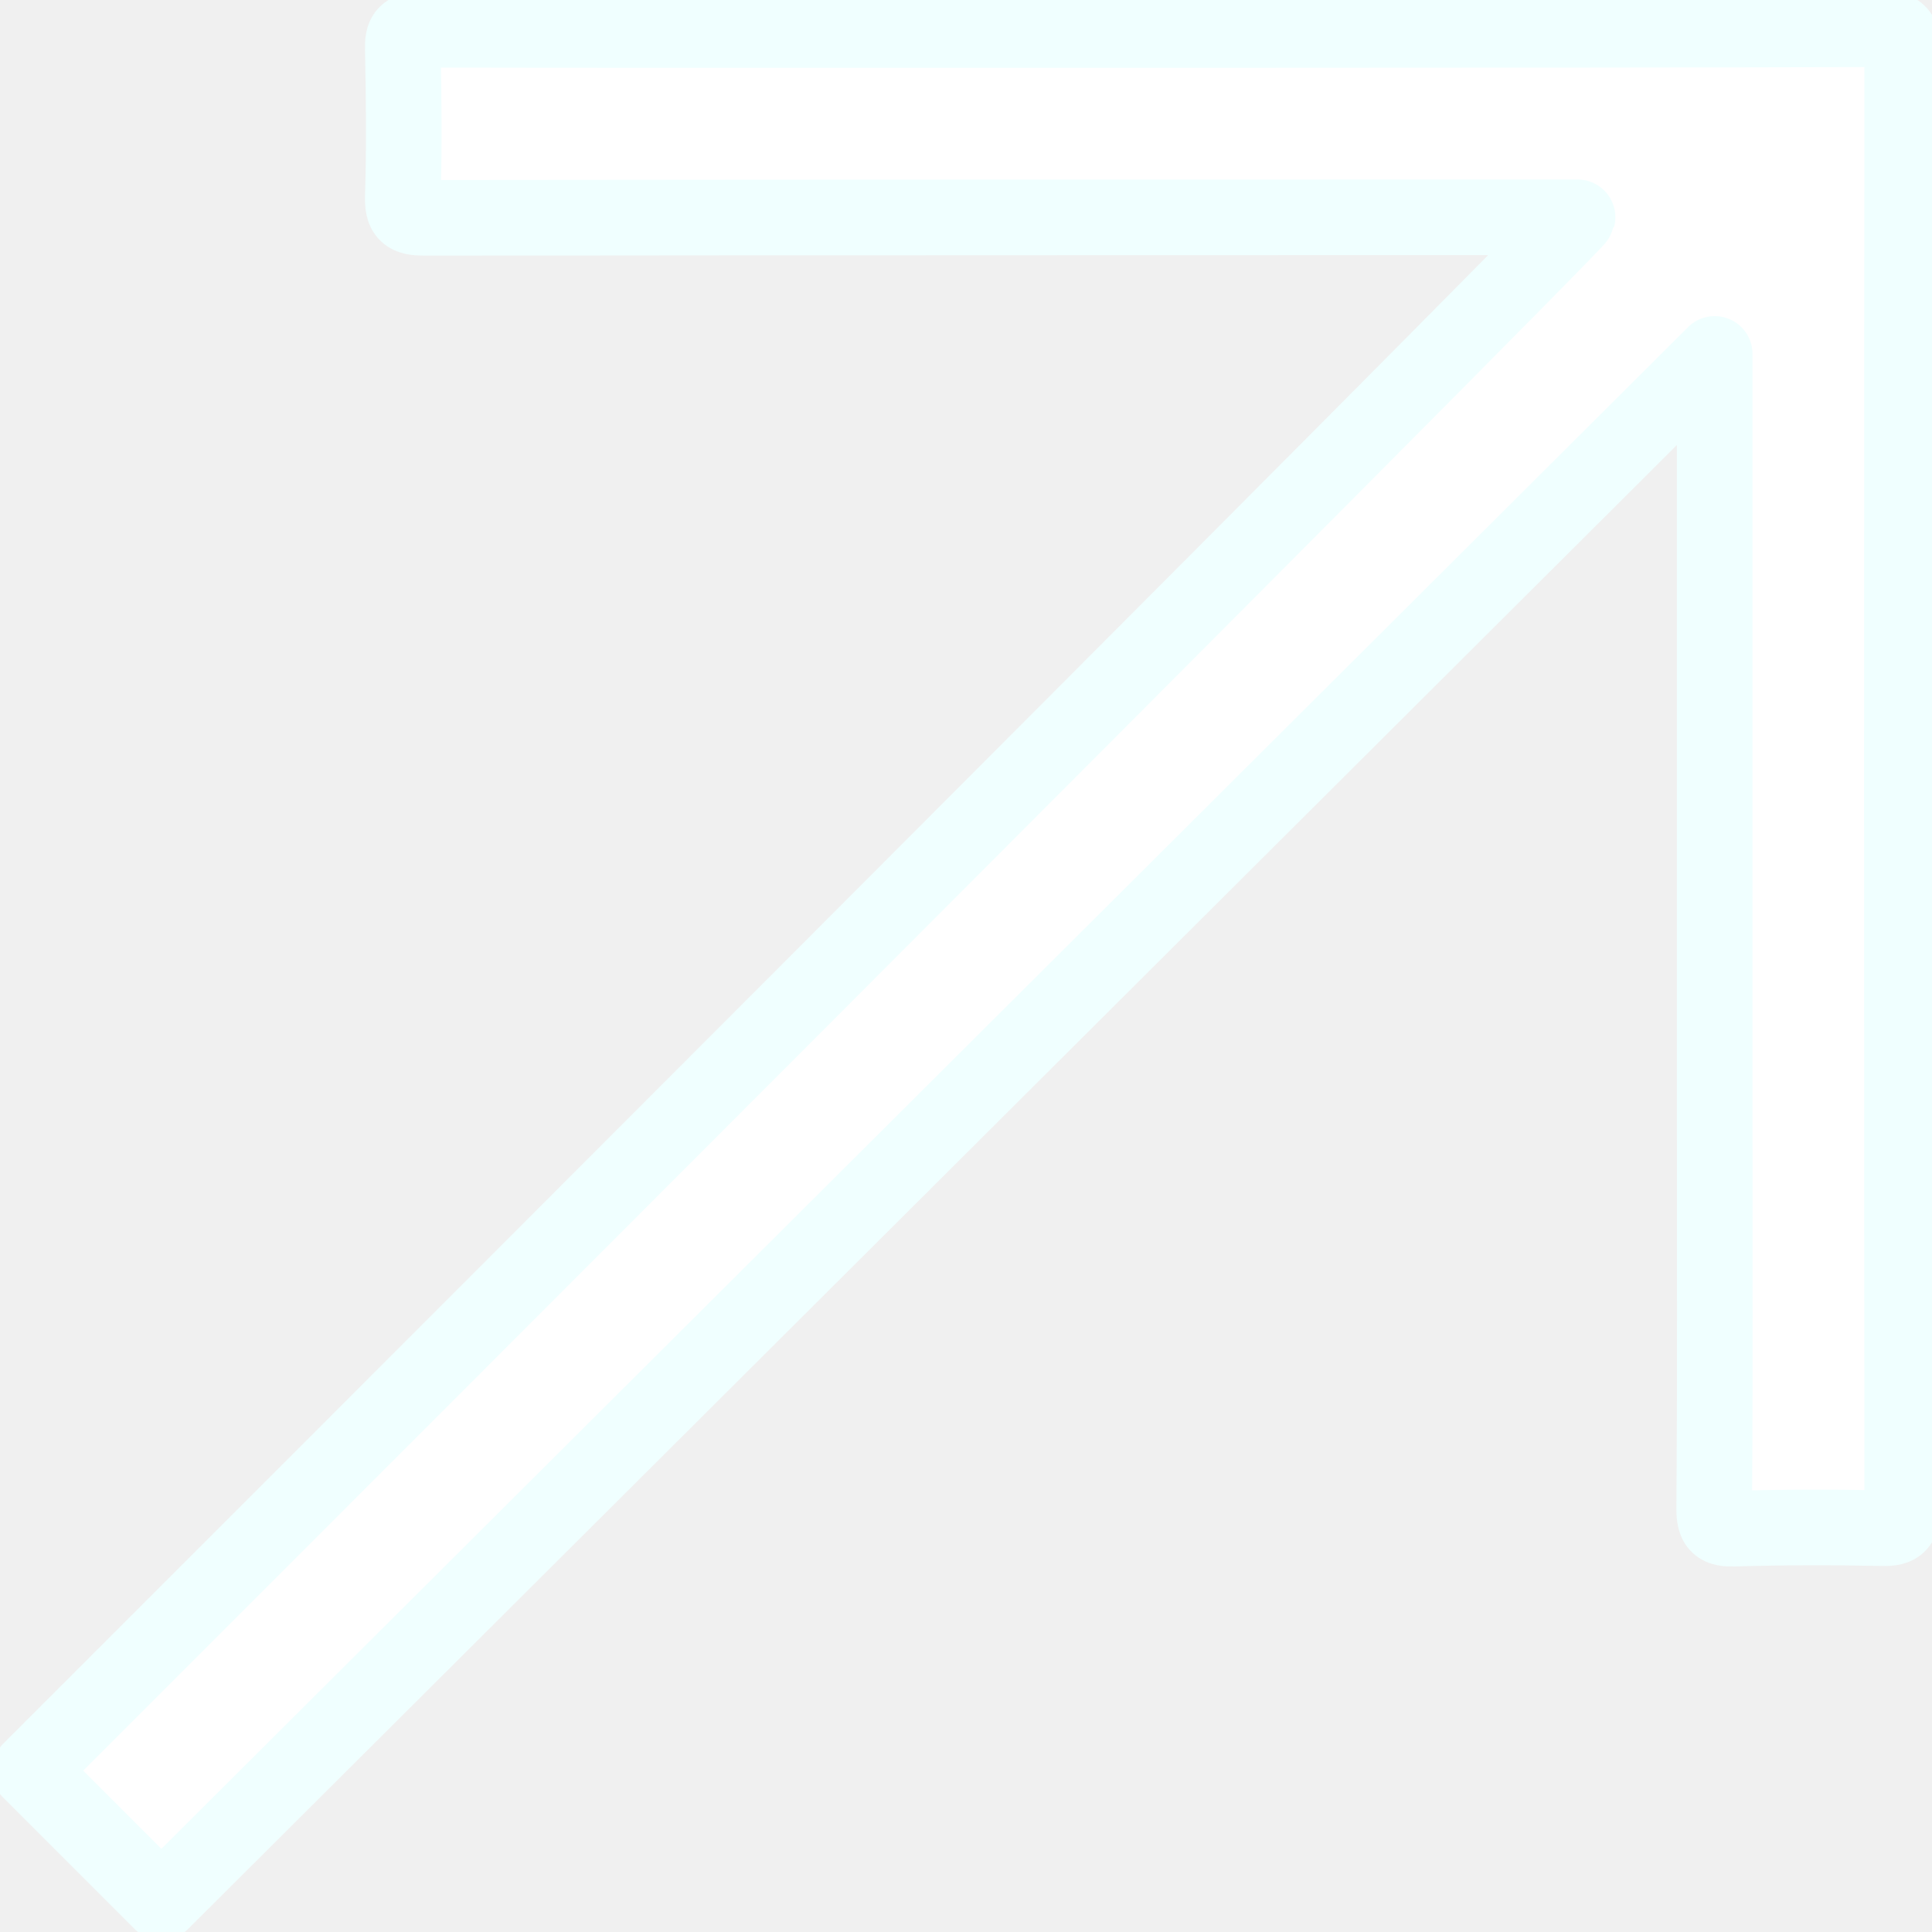
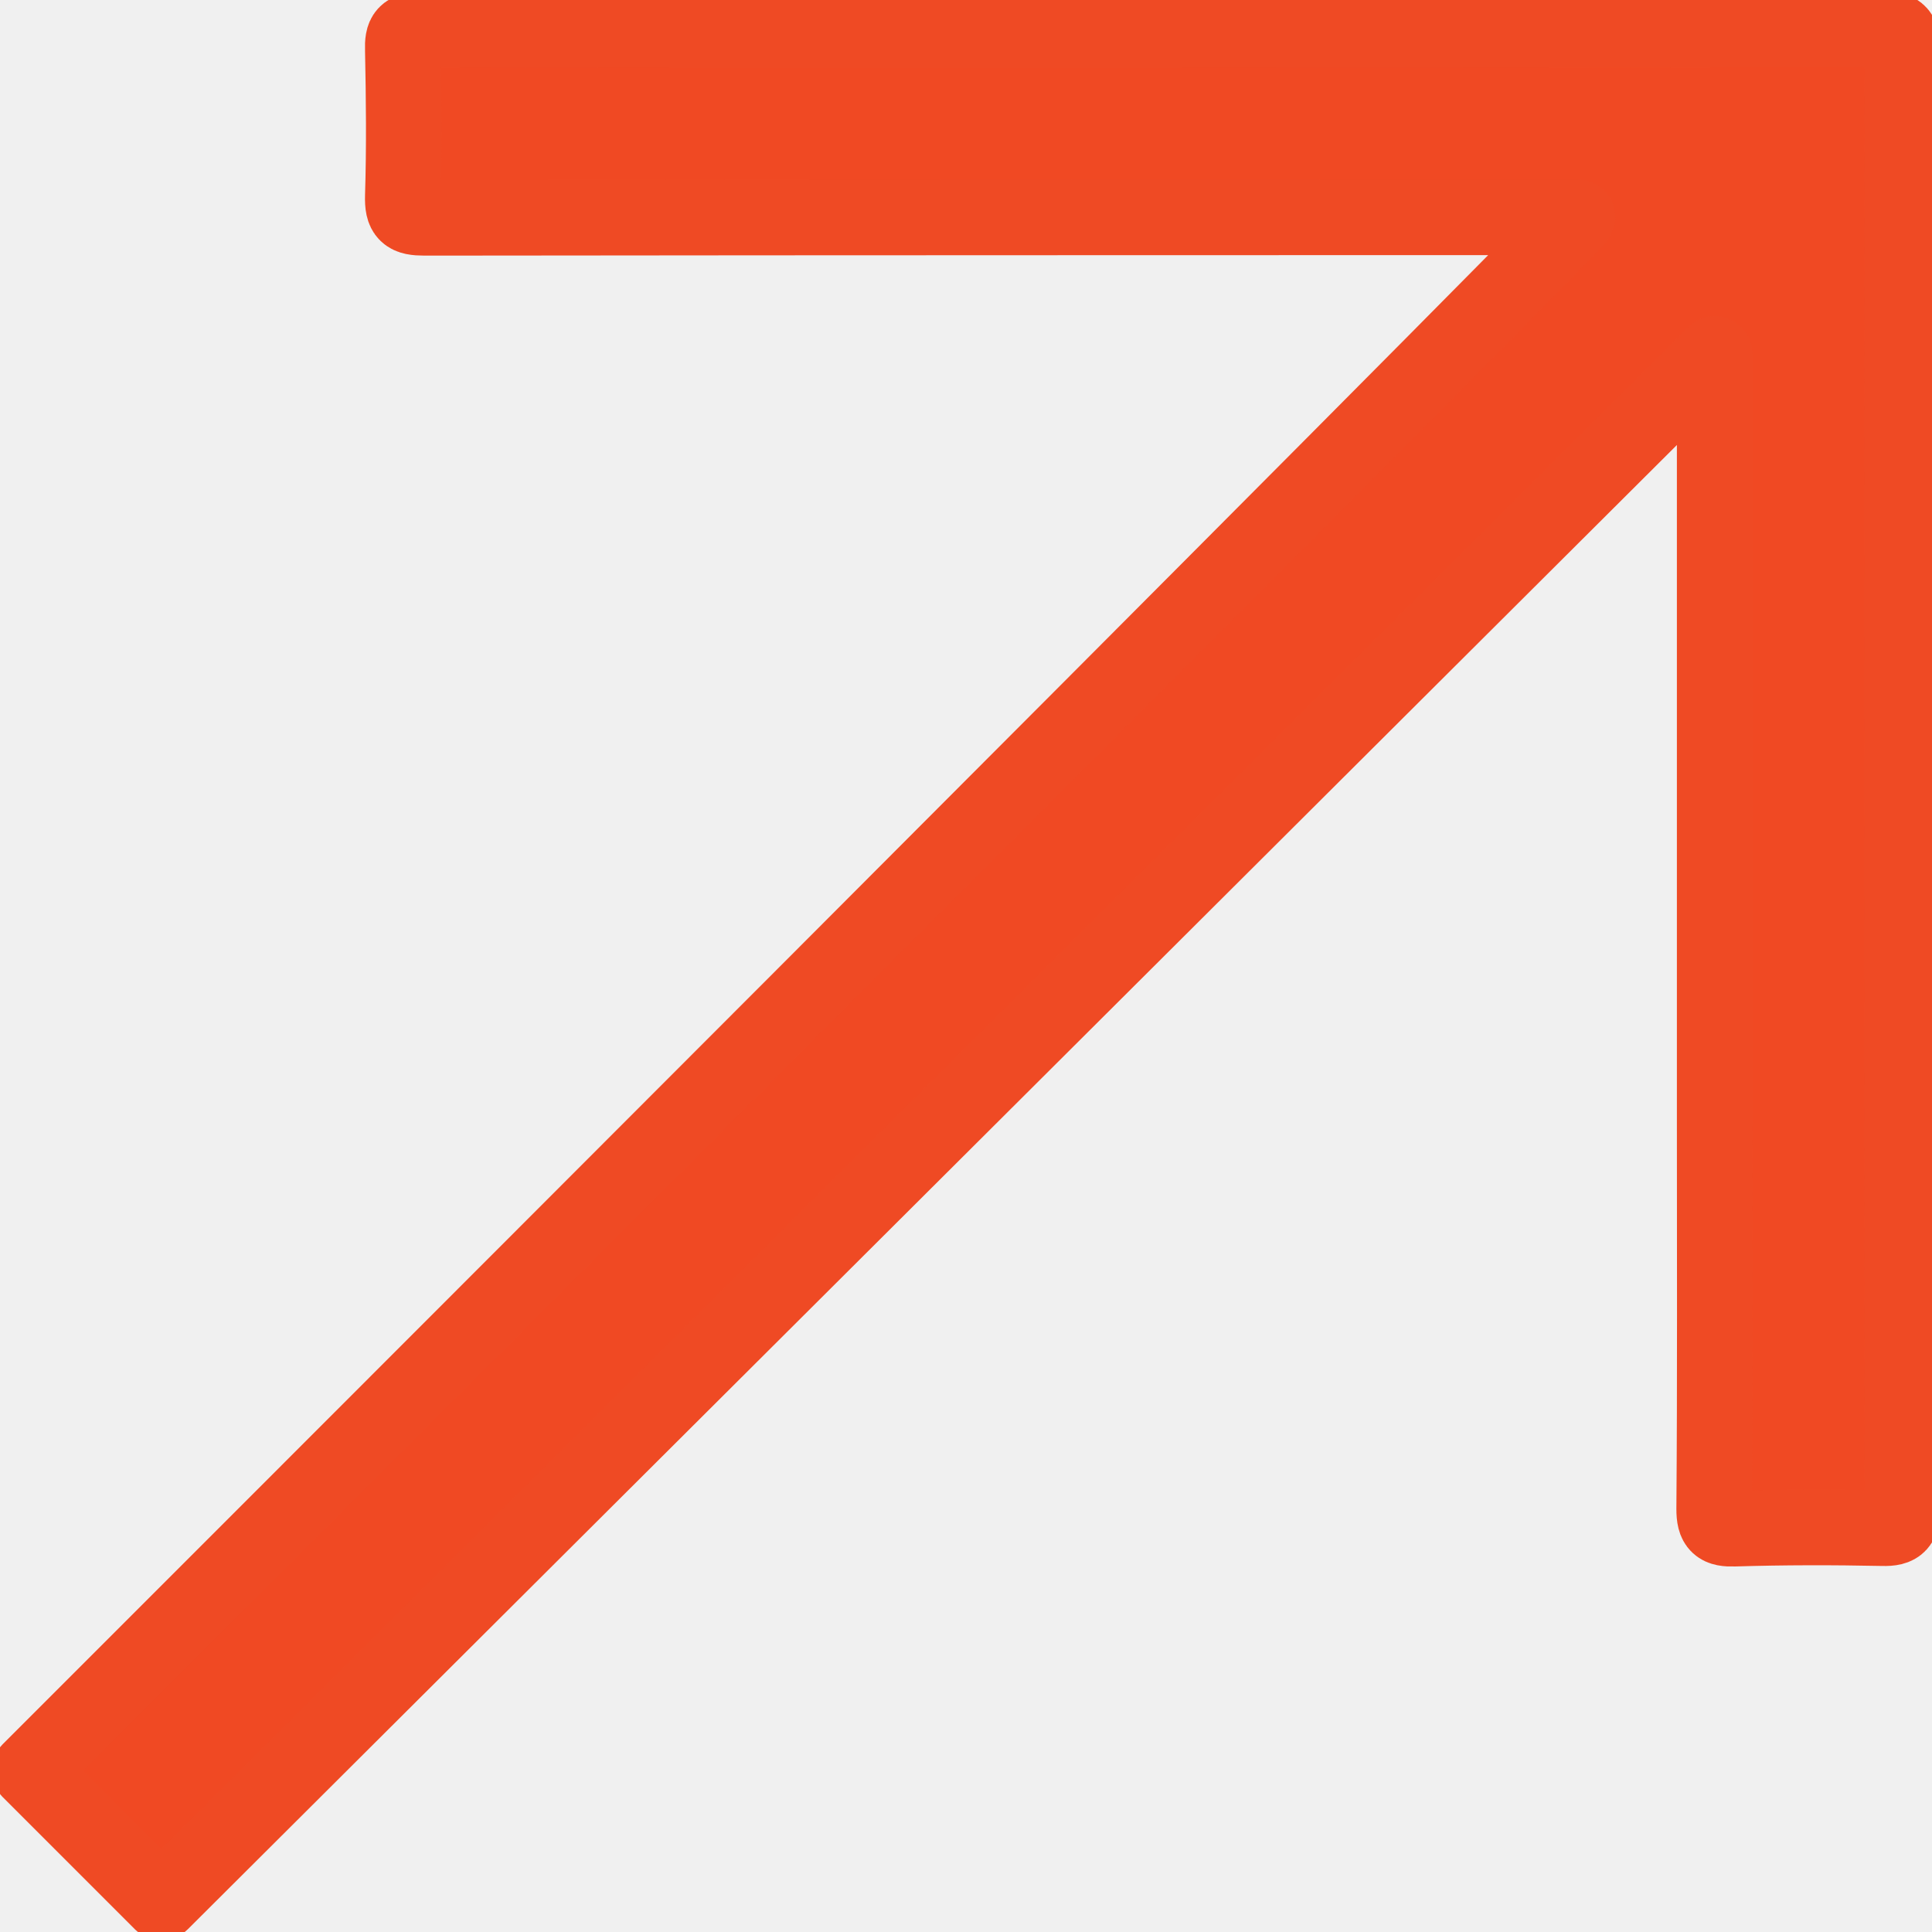
<svg xmlns="http://www.w3.org/2000/svg" version="1.1" id="Layer_1" x="0px" y="0px" viewBox="0 0 383.2 383.1" style="enable-background:new 0 0 383.2 383.1;" xml:space="preserve">
  <style type="text/css">
- 	.st0{fill:#FFFFFF;stroke:#F0FFFF;stroke-width:15;stroke-linejoin:round;stroke-miterlimit:10;}
+ 	.st0{fill:#F04923;stroke:#EF4A24;stroke-width:15;stroke-linejoin:round;stroke-miterlimit:10;}
</style>
  <g>
    <path class="st0" d="M312.9,43.1c-1.4,0-153.8,0-228.7,0.1c-3.5,0-4.4-0.7-4.3-4.3c0.3-9.7,0.2-19.3,0-29c-0.1-3.1,0.5-4,3.9-4   C117.3,6,310.4,6,373.5,5.8c3.3,0,3.8,0.9,3.8,4c-0.1,96.4-0.1,192.9,0,289.3c0,3.1-0.6,4.1-3.9,4c-9.8-0.2-19.6-0.2-29.4,0.1   c-3.1,0.1-4-0.6-4-3.9c0.2-25.6,0.1-51.2,0.1-76.9c0-49.6,0-152.2,0-152.2L32,377.3L5.9,351.2C5.9,351.2,312.5,44.7,312.9,43.1z" />
  </g>
</svg>
